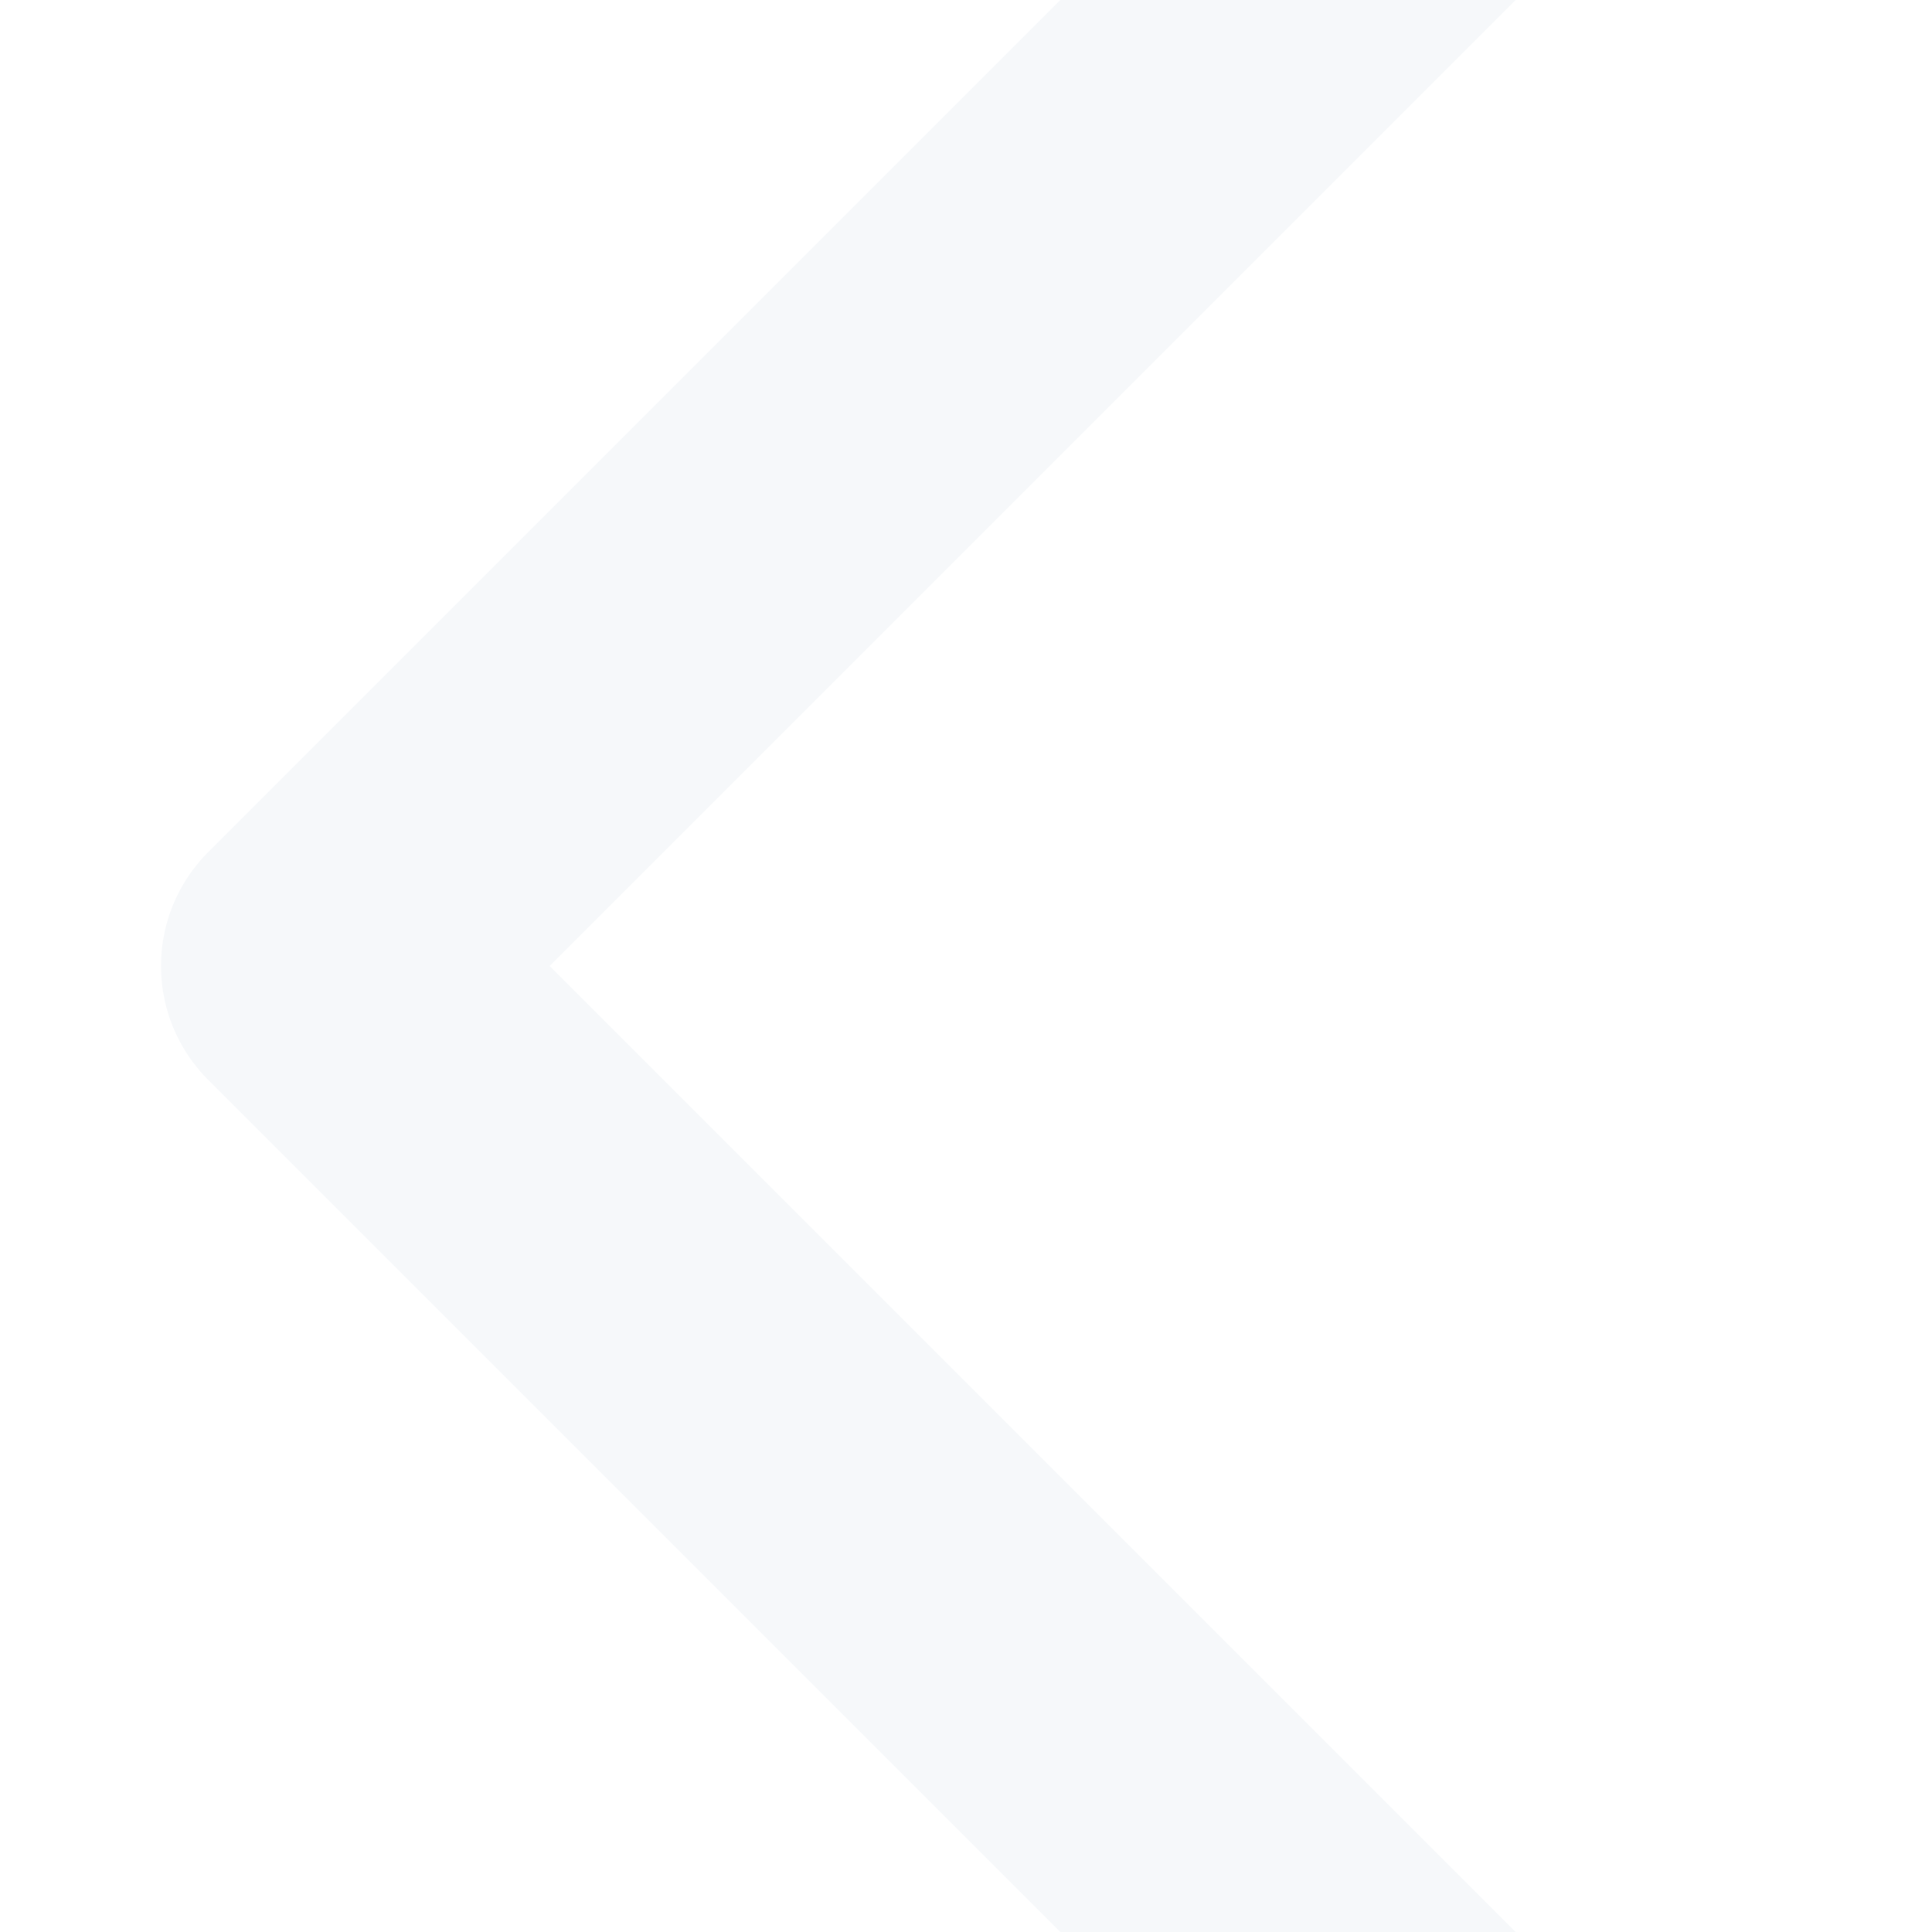
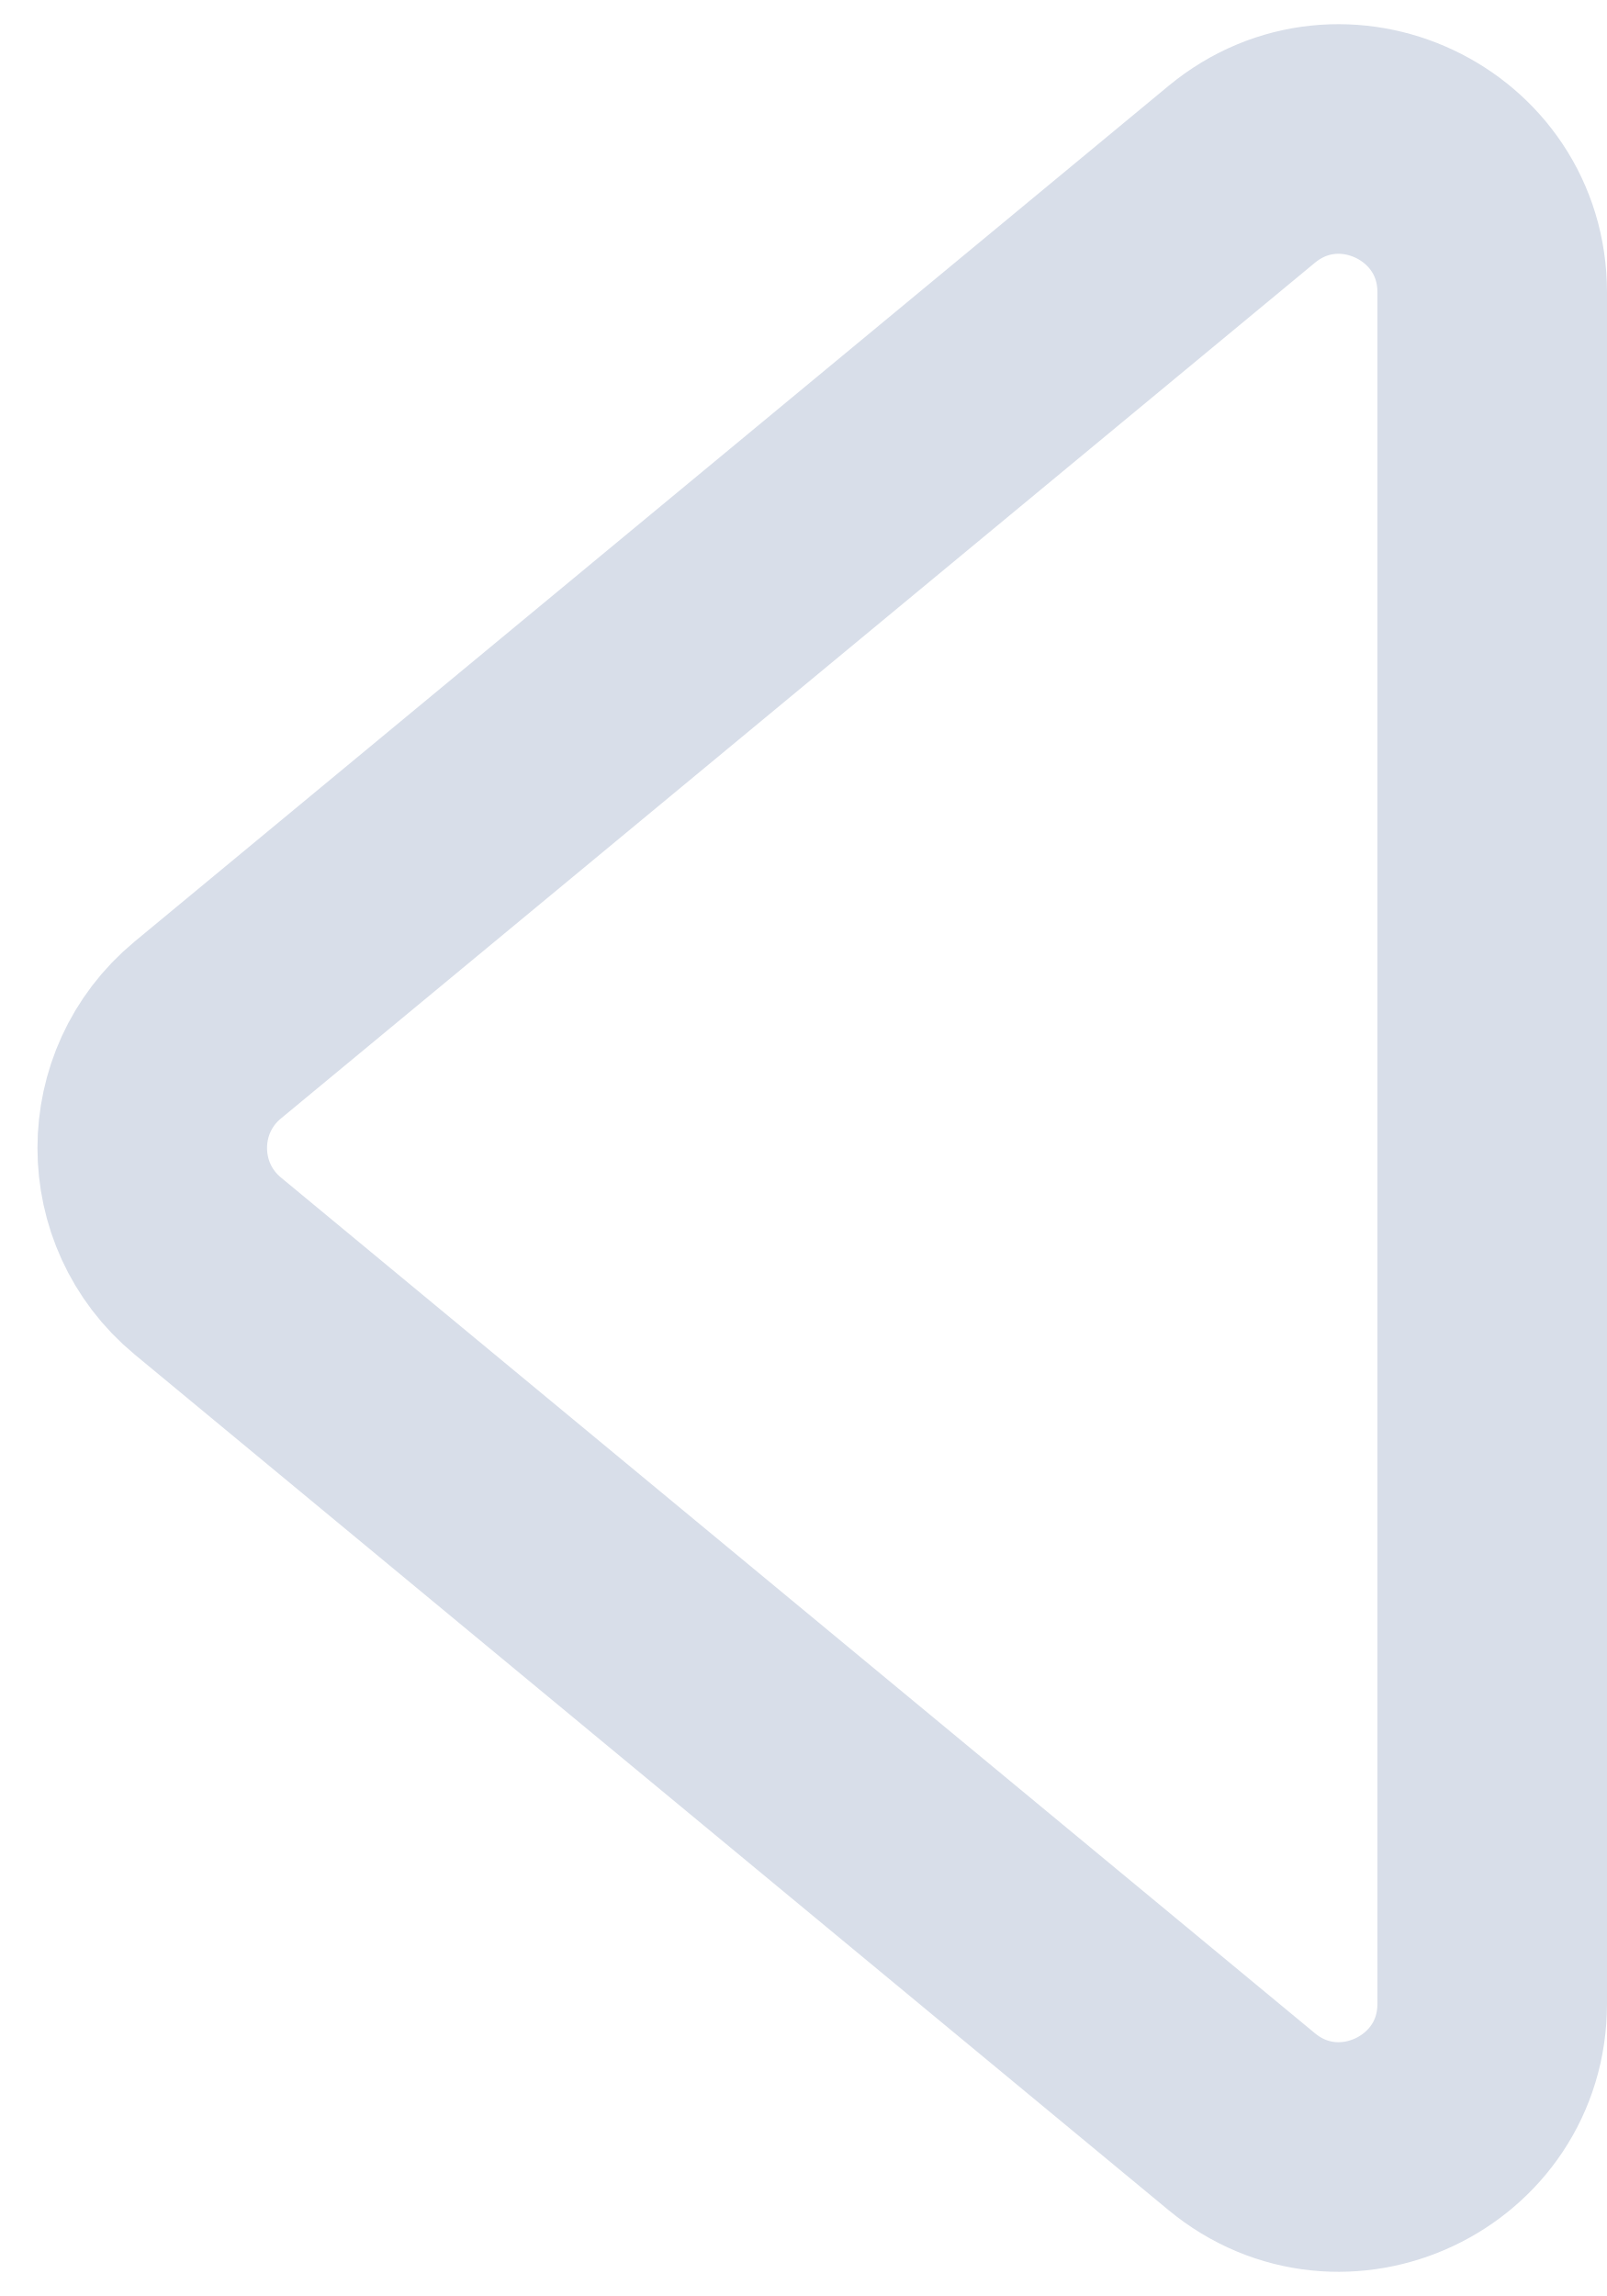
- <svg xmlns="http://www.w3.org/2000/svg" width="40" height="40" viewBox="0 0 24 24" fill="none" stroke="#F6F8FA" stroke-width="4" stroke-linecap="round" stroke-linejoin="round" class="feather feather-chevron-left">
-   <polyline points="28 36 4 12 28 -12" />
+ <svg xmlns="http://www.w3.org/2000/svg" width="42" height="60" viewBox="0 0 42 60" fill="none">
+   <path d="M5.429 33.082L32.45 55.442C35.058 57.6 39 55.745 39 52.36L39 7.64C39 4.255 35.058 2.4 32.45 4.558L5.429 26.918C3.496 28.518 3.496 31.482 5.429 33.082Z" stroke="#D8DEE9" stroke-width="6" />
</svg>
